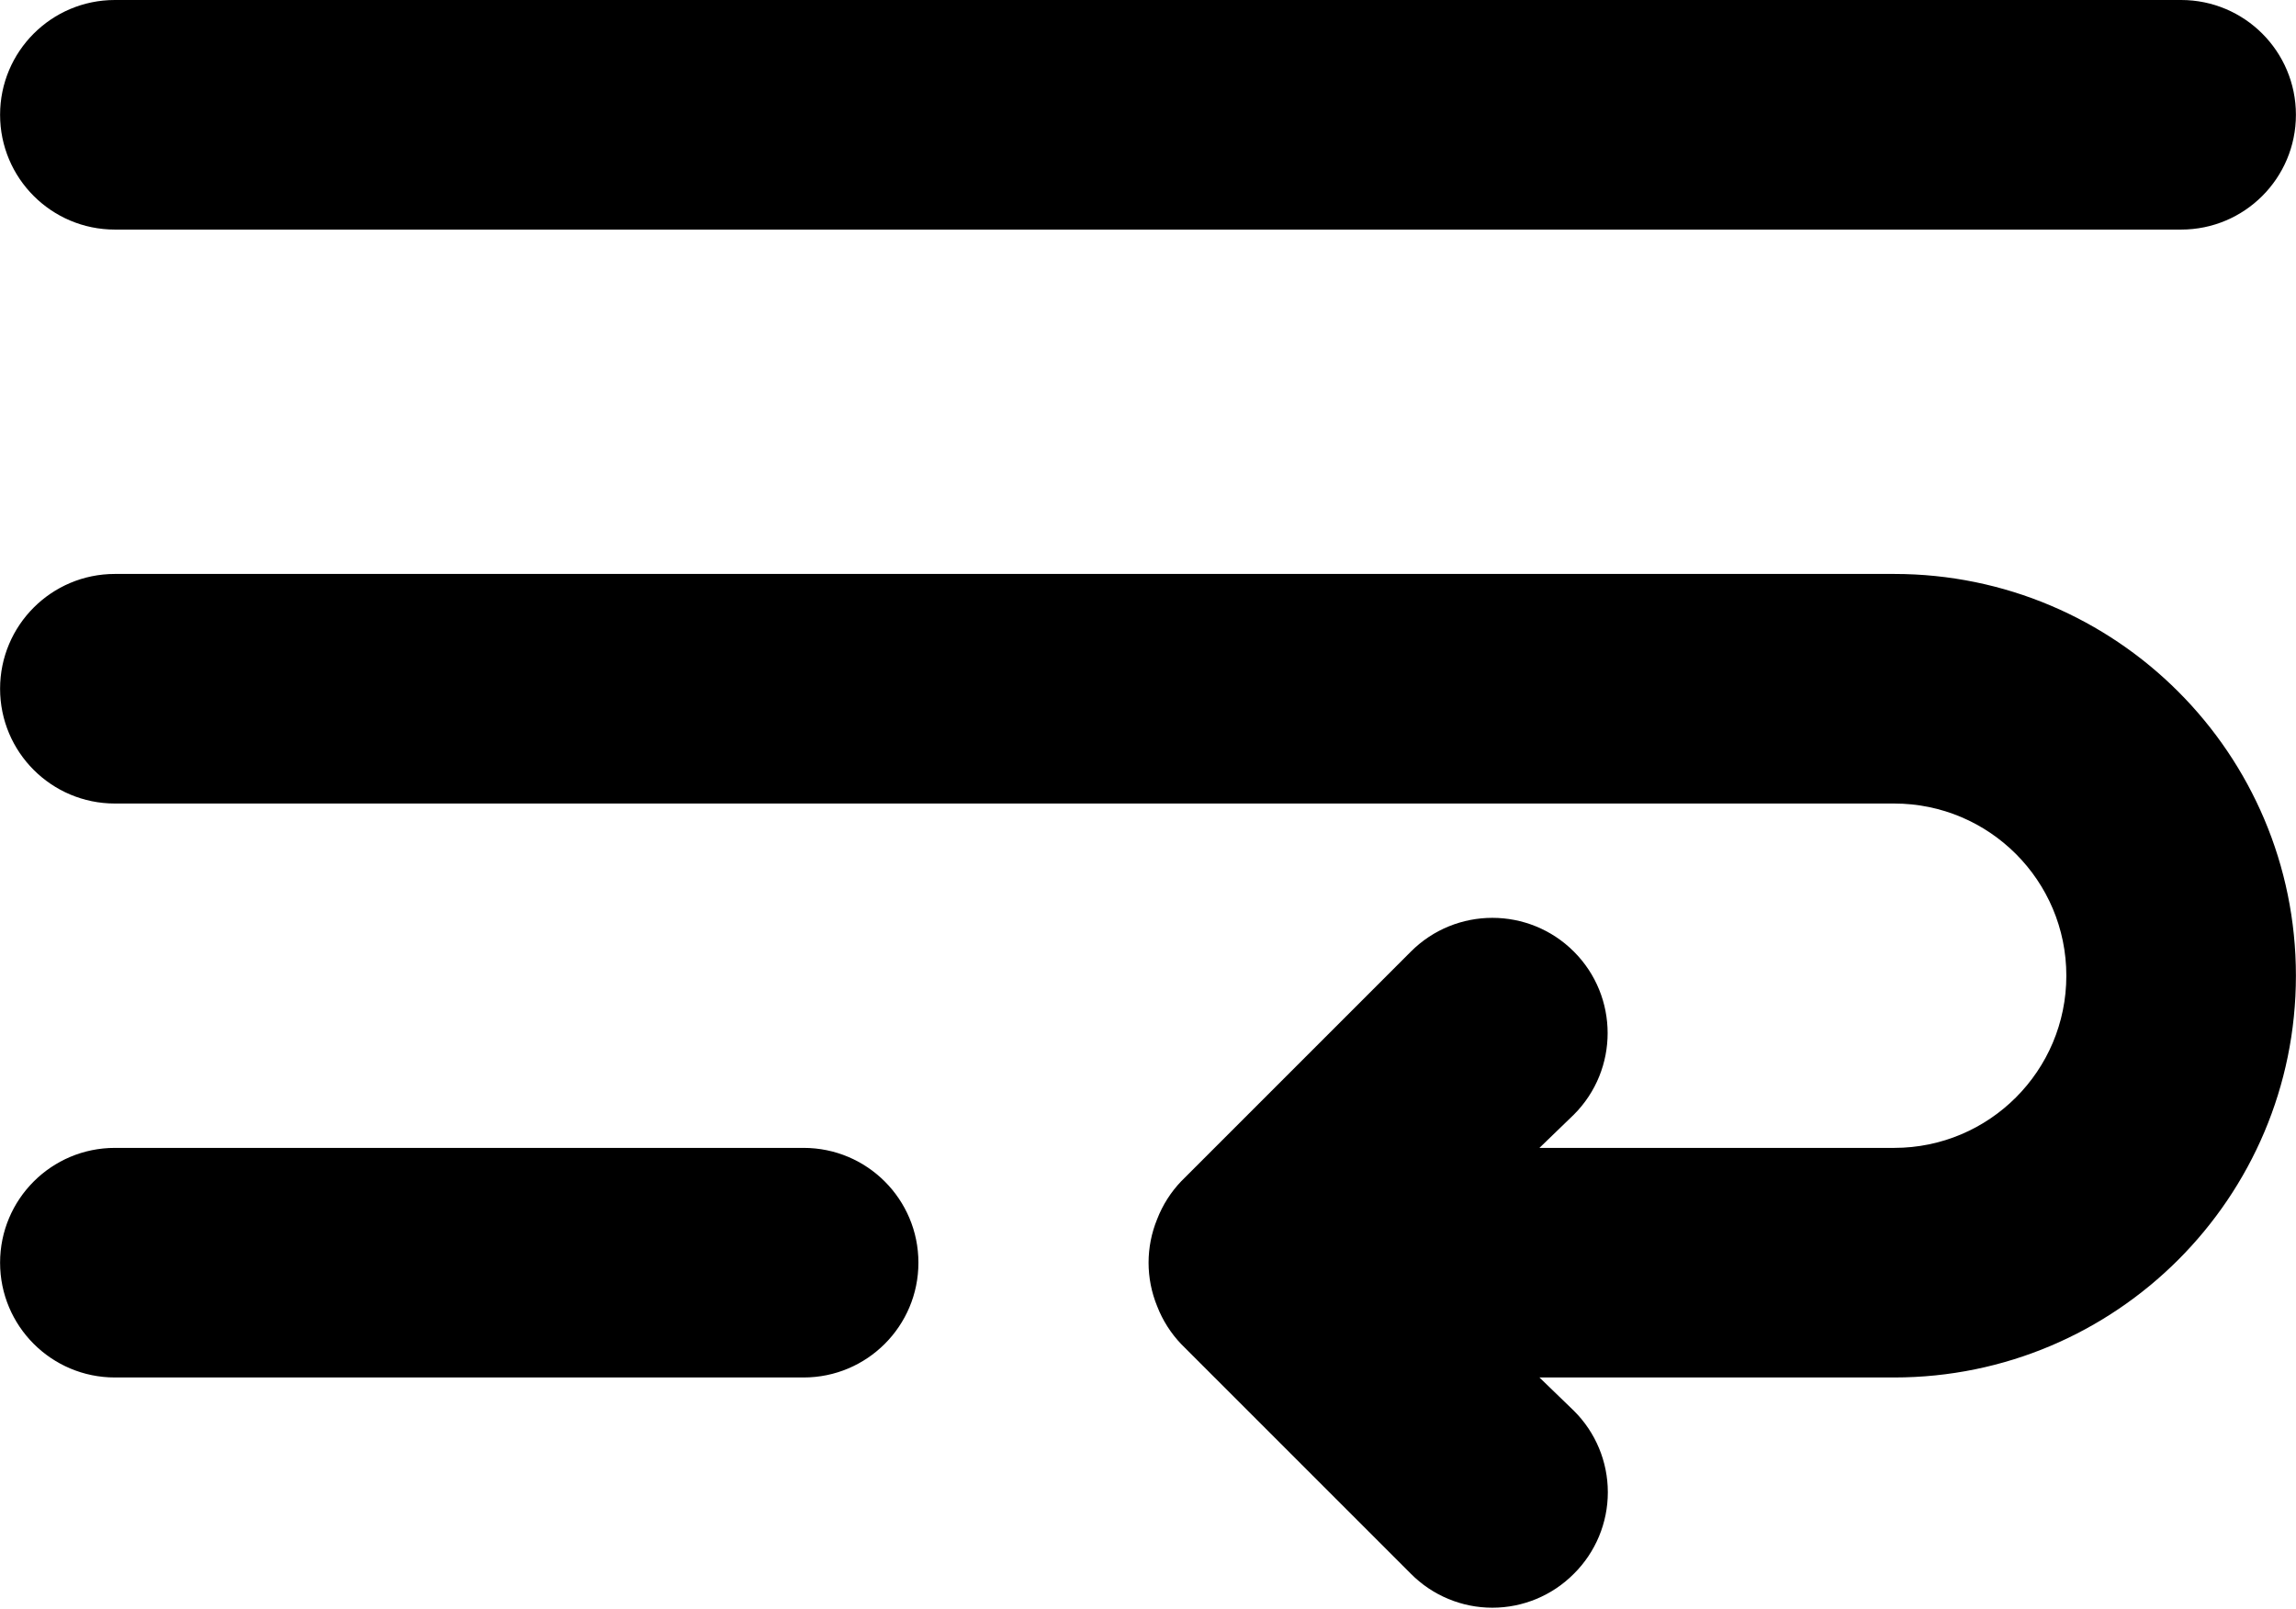
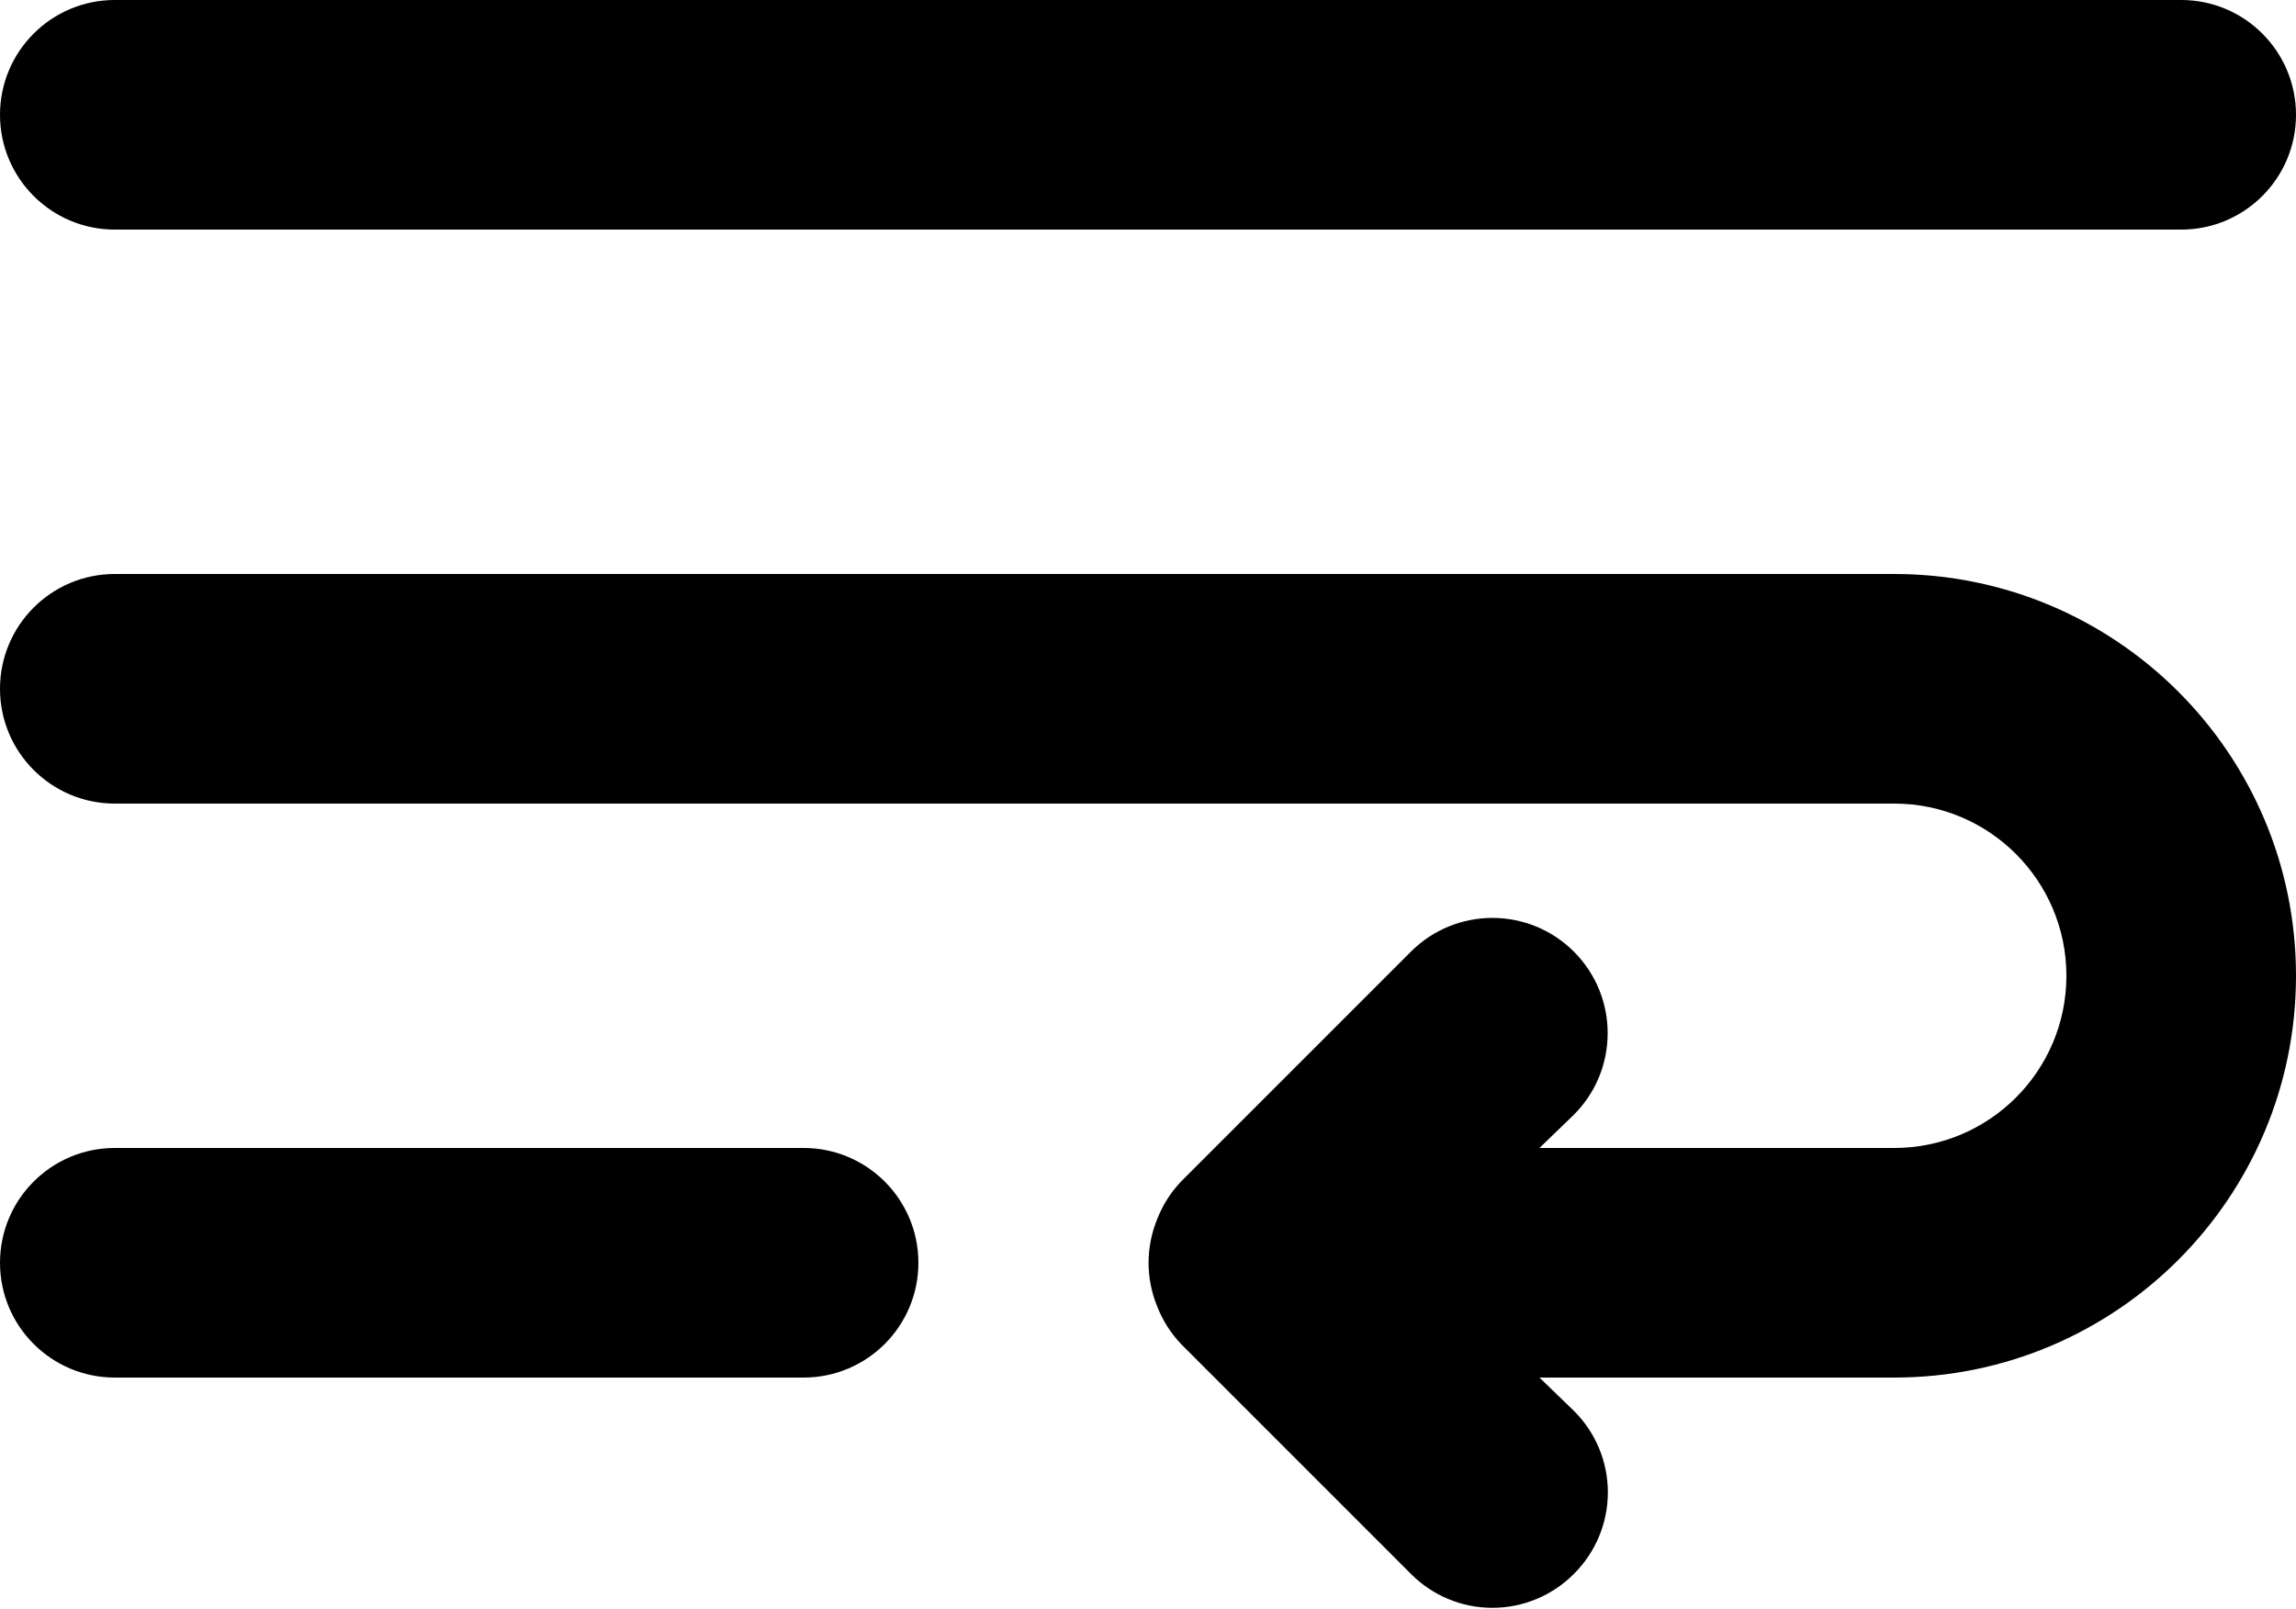
- <svg xmlns="http://www.w3.org/2000/svg" class="css-1d3xu67-Icon" width="13.33" height="9.337" aria-hidden="true" version="1.1" viewBox="0 0 20 14.01">
-   <path d="m1 2h18a1 1 0 0 0 0-2h-18a1 1 0 0 0 0 2zm6 8h-6a1 1 0 0 0 0 2h6a1 1 0 0 0 0-2zm9.5-5h-15.5a1 1 0 0 0 0 2h15.5a1.5 1.5 0 0 1 0 3h-3.09l0.3-0.29a1.004 1.004 0 0 0-1.42-1.42l-2 2a1 1 0 0 0-0.21 0.33 1 1 0 0 0 0 0.76 1 1 0 0 0 0.21 0.33l2 2a1 1 0 0 0 1.42 0 1 1 0 0 0 0-1.42l-0.3-0.29h3.09a3.5 3.5 0 0 0 0-7z" />
+ <svg xmlns="http://www.w3.org/2000/svg" class="css-1d3xu67-Icon" aria-hidden="true" version="1.1" viewBox="0 0 20 14.01">
+   <path fill="currentColor" d="m1 2h18a1 1 0 0 0 0-2h-18a1 1 0 0 0 0 2zm6 8h-6a1 1 0 0 0 0 2h6a1 1 0 0 0 0-2zm9.5-5h-15.5a1 1 0 0 0 0 2h15.5a1.5 1.5 0 0 1 0 3h-3.09l0.3-0.29a1.004 1.004 0 0 0-1.42-1.42l-2 2a1 1 0 0 0-0.21 0.33 1 1 0 0 0 0 0.76 1 1 0 0 0 0.21 0.33l2 2a1 1 0 0 0 1.42 0 1 1 0 0 0 0-1.42l-0.3-0.29h3.09a3.5 3.5 0 0 0 0-7z" />
</svg>
